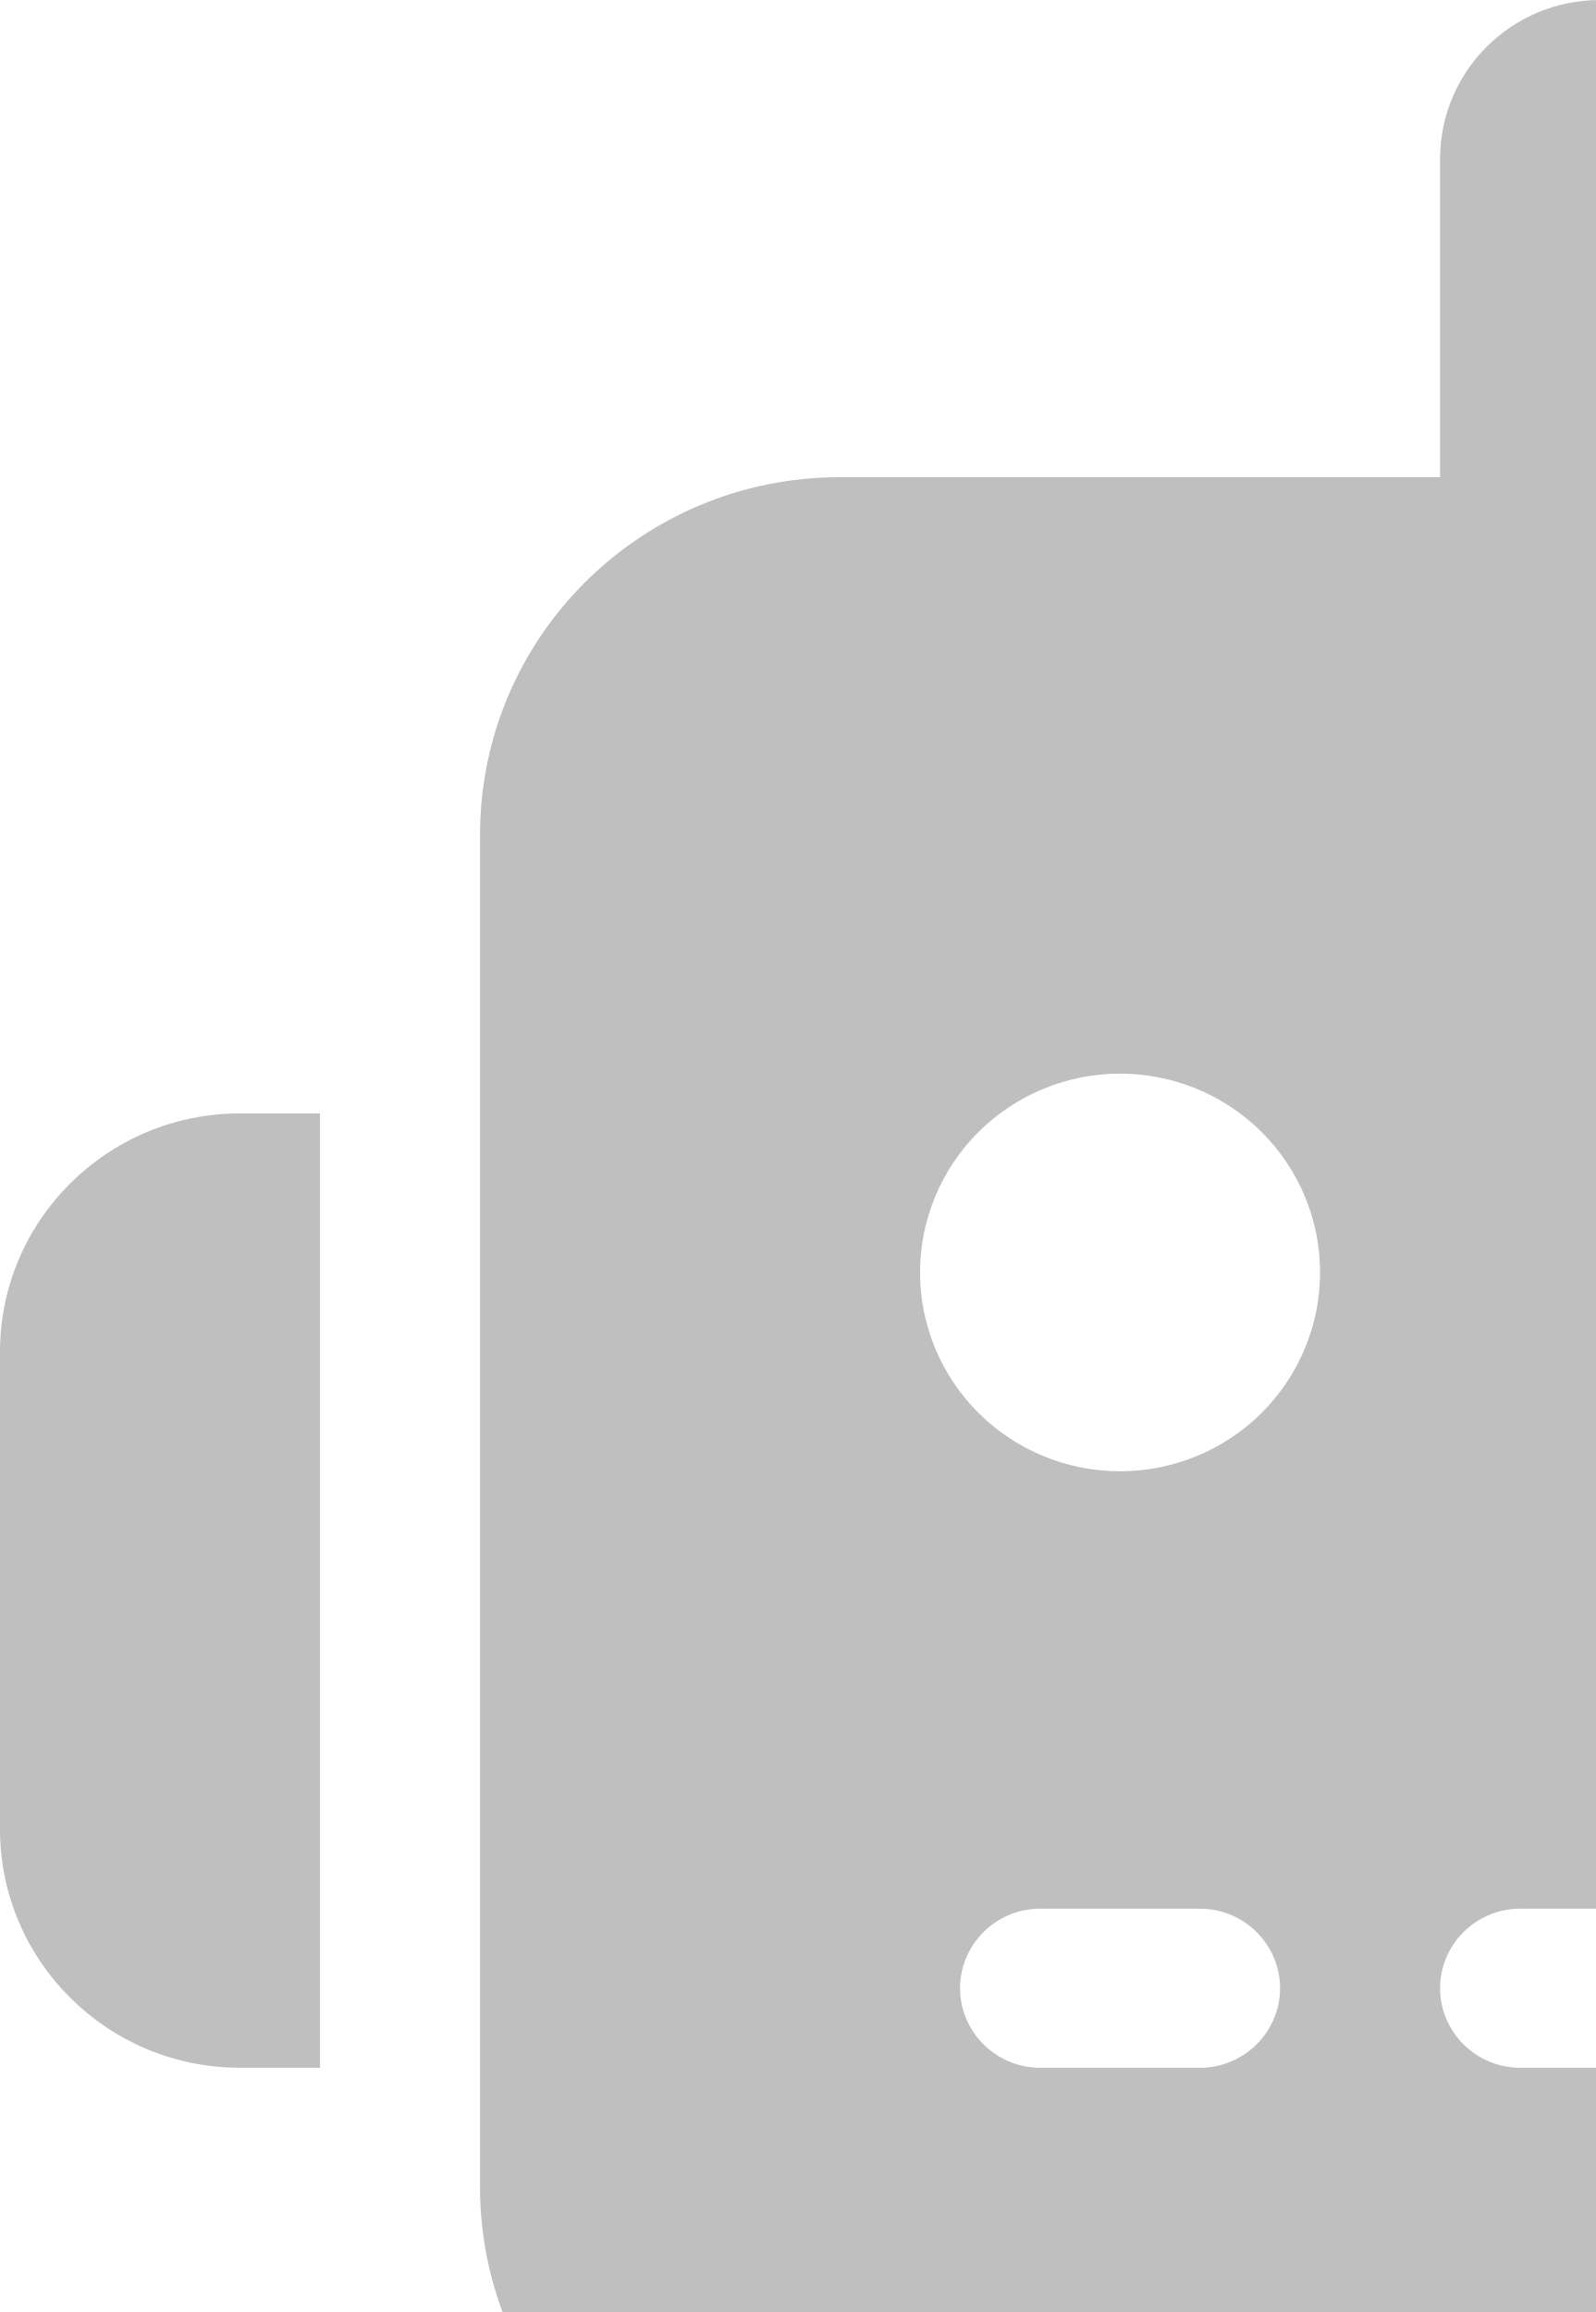
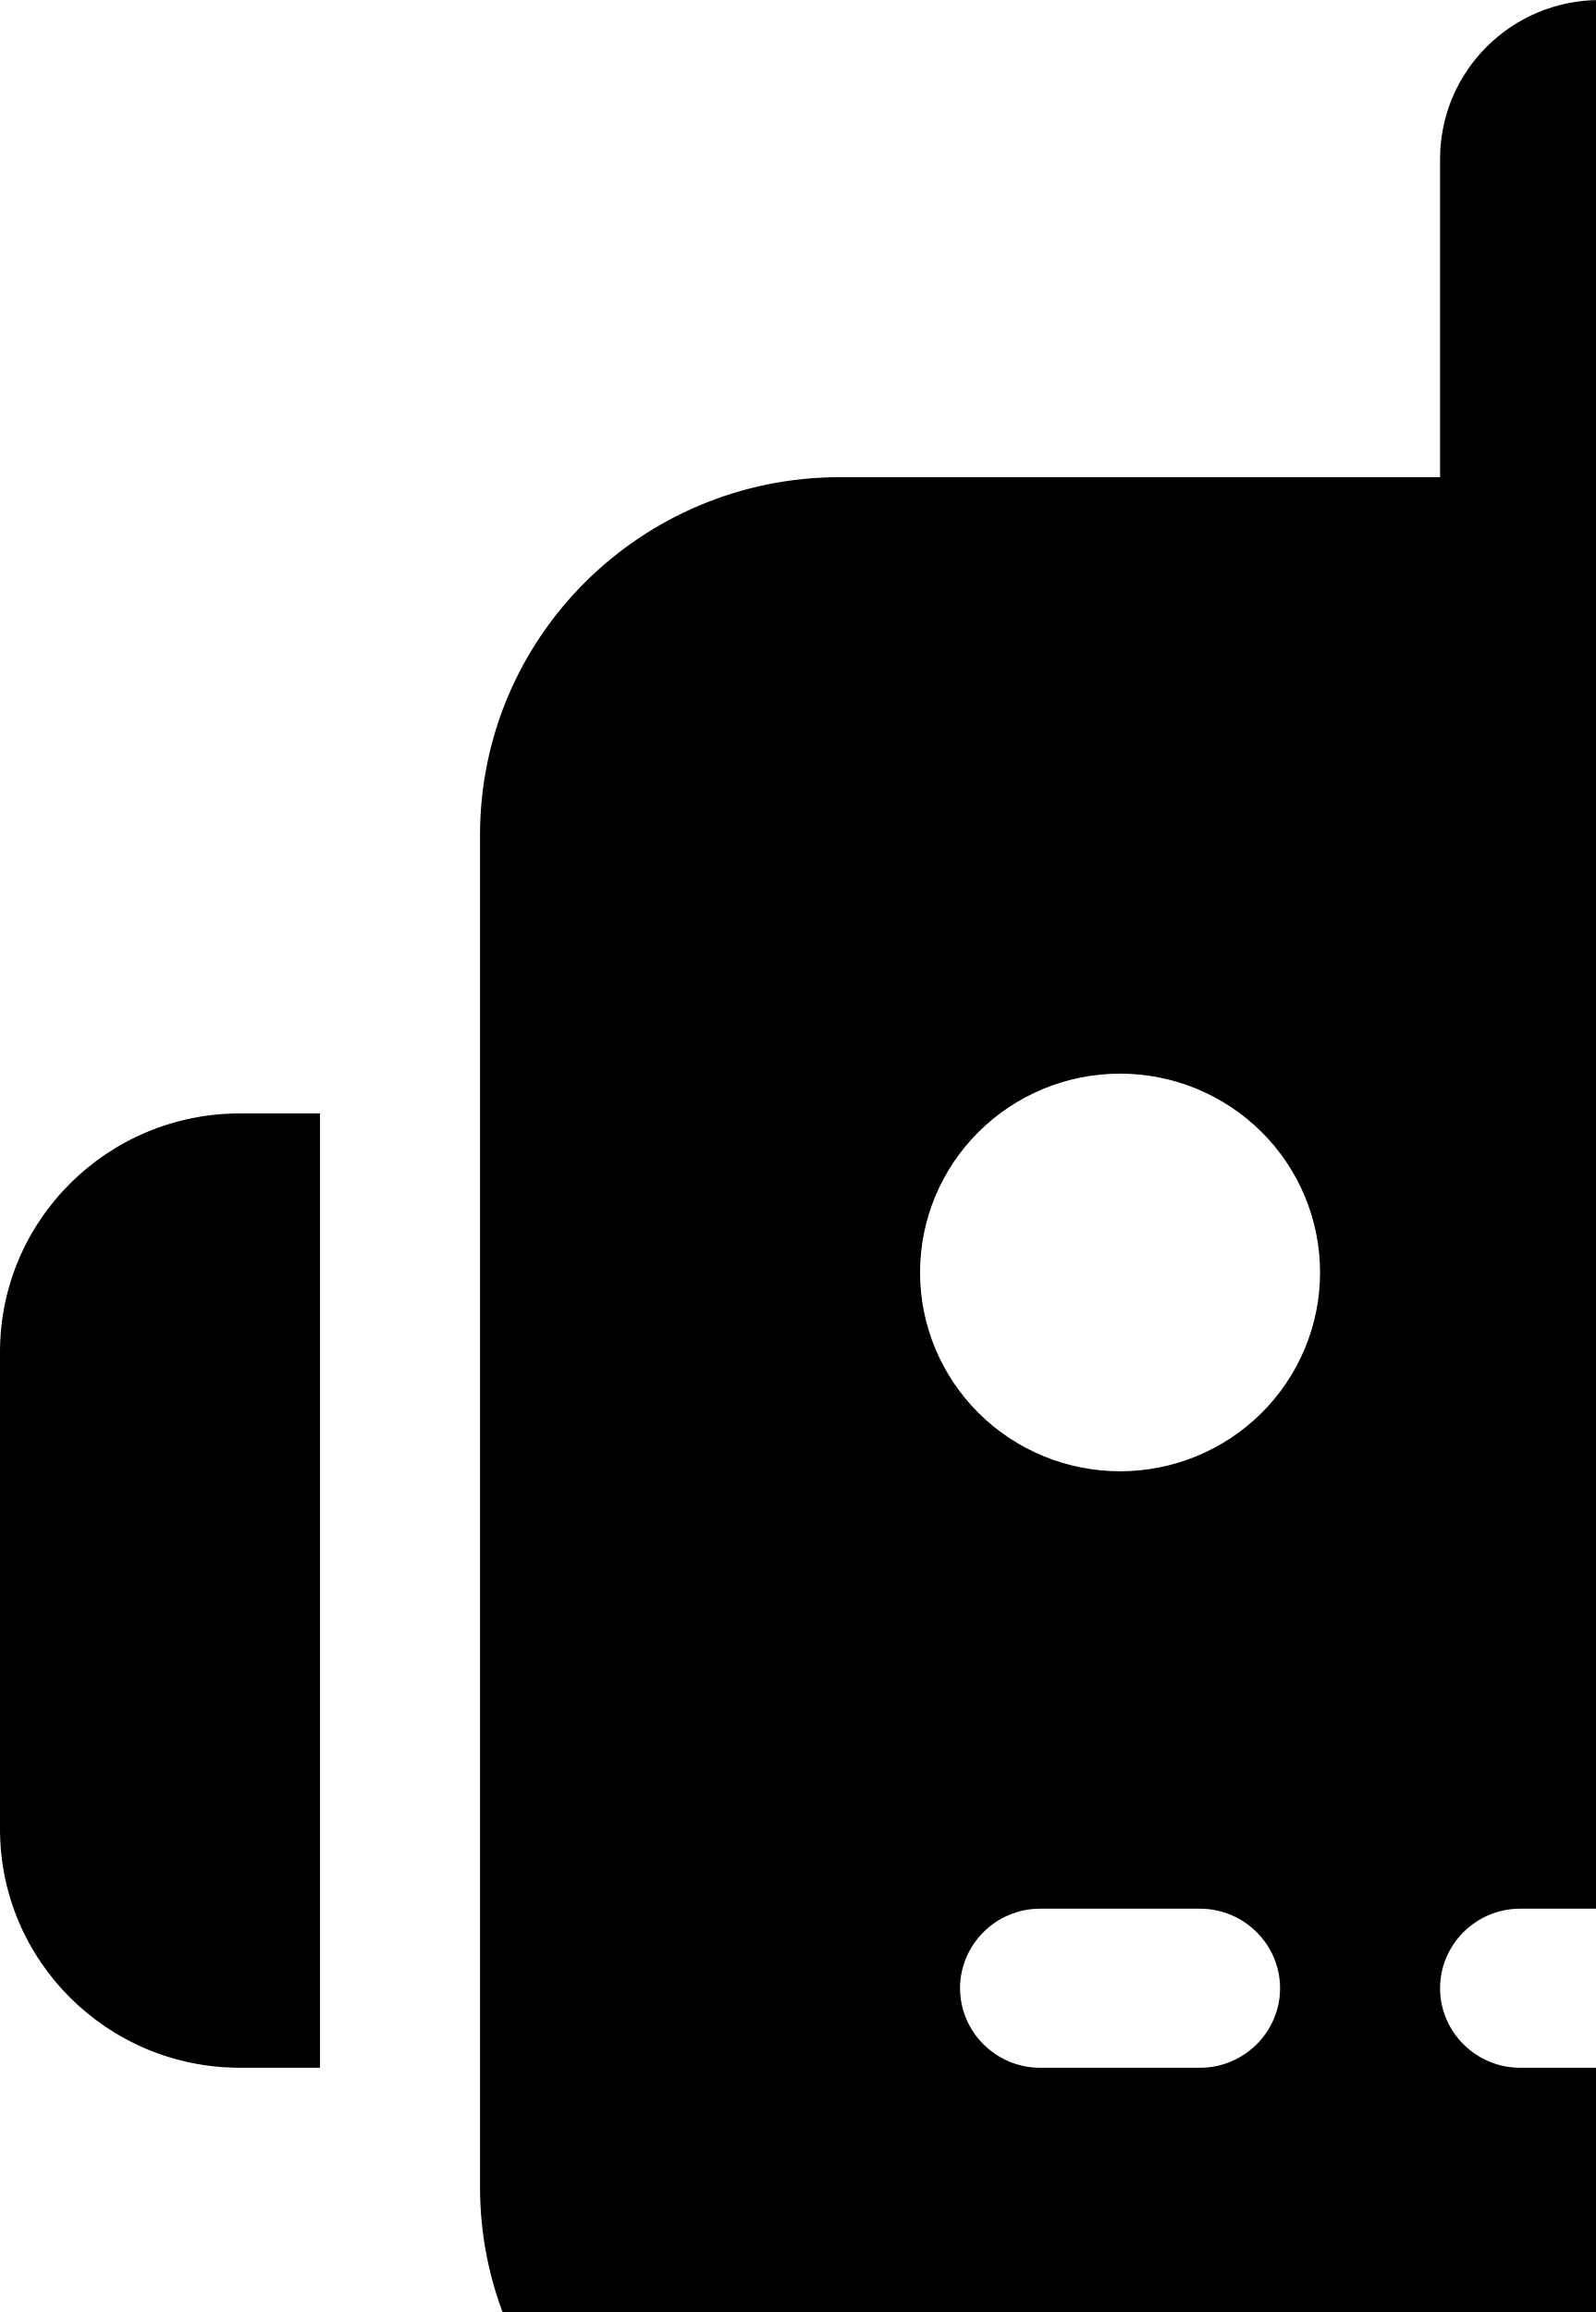
<svg xmlns="http://www.w3.org/2000/svg" width="185" height="268" viewBox="0 0 185 268" fill="none">
-   <path d="M185.5 0C195.76 0 204.05 8.239 204.05 18.438V55.312H273.612C296.684 55.312 315.35 73.865 315.35 96.797V253.516C315.35 276.447 296.684 295 273.612 295H97.388C74.316 295 55.65 276.447 55.65 253.516V96.797C55.65 73.865 74.316 55.312 97.388 55.312H166.95V18.438C166.95 8.239 175.24 0 185.5 0ZM120.575 221.25C115.474 221.25 111.3 225.398 111.3 230.469C111.3 235.539 115.474 239.688 120.575 239.688H139.125C144.226 239.688 148.4 235.539 148.4 230.469C148.4 225.398 144.226 221.25 139.125 221.25H120.575ZM176.225 221.25C171.124 221.25 166.95 225.398 166.95 230.469C166.95 235.539 171.124 239.688 176.225 239.688H194.775C199.876 239.688 204.05 235.539 204.05 230.469C204.05 225.398 199.876 221.25 194.775 221.25H176.225ZM231.875 221.25C226.774 221.25 222.6 225.398 222.6 230.469C222.6 235.539 226.774 239.688 231.875 239.688H250.425C255.526 239.688 259.7 235.539 259.7 230.469C259.7 225.398 255.526 221.25 250.425 221.25H231.875ZM153.037 147.5C153.037 141.388 150.595 135.526 146.246 131.203C141.898 126.881 136 124.453 129.85 124.453C123.7 124.453 117.802 126.881 113.454 131.203C109.105 135.526 106.662 141.388 106.662 147.5C106.662 153.612 109.105 159.474 113.454 163.797C117.802 168.119 123.7 170.547 129.85 170.547C136 170.547 141.898 168.119 146.246 163.797C150.595 159.474 153.037 153.612 153.037 147.5ZM241.15 170.547C247.3 170.547 253.198 168.119 257.546 163.797C261.895 159.474 264.337 153.612 264.337 147.5C264.337 141.388 261.895 135.526 257.546 131.203C253.198 126.881 247.3 124.453 241.15 124.453C235 124.453 229.102 126.881 224.754 131.203C220.405 135.526 217.962 141.388 217.962 147.5C217.962 153.612 220.405 159.474 224.754 163.797C229.102 168.119 235 170.547 241.15 170.547ZM27.825 129.062H37.1V239.688H27.825C12.463 239.688 0 227.3 0 212.031V156.719C0 141.45 12.463 129.062 27.825 129.062ZM343.175 129.062C358.537 129.062 371 141.45 371 156.719V212.031C371 227.3 358.537 239.688 343.175 239.688H333.9V129.062H343.175Z" fill="black" fill-opacity="0.25" />
+   <path d="M185.5 0C195.76 0 204.05 8.239 204.05 18.438V55.312H273.612C296.684 55.312 315.35 73.865 315.35 96.797V253.516C315.35 276.447 296.684 295 273.612 295H97.388C74.316 295 55.65 276.447 55.65 253.516V96.797C55.65 73.865 74.316 55.312 97.388 55.312H166.95V18.438C166.95 8.239 175.24 0 185.5 0ZM120.575 221.25C115.474 221.25 111.3 225.398 111.3 230.469C111.3 235.539 115.474 239.688 120.575 239.688H139.125C144.226 239.688 148.4 235.539 148.4 230.469C148.4 225.398 144.226 221.25 139.125 221.25H120.575ZM176.225 221.25C171.124 221.25 166.95 225.398 166.95 230.469C166.95 235.539 171.124 239.688 176.225 239.688H194.775C199.876 239.688 204.05 235.539 204.05 230.469C204.05 225.398 199.876 221.25 194.775 221.25H176.225ZM231.875 221.25C226.774 221.25 222.6 225.398 222.6 230.469C222.6 235.539 226.774 239.688 231.875 239.688H250.425C255.526 239.688 259.7 235.539 259.7 230.469C259.7 225.398 255.526 221.25 250.425 221.25H231.875ZM153.037 147.5C153.037 141.388 150.595 135.526 146.246 131.203C141.898 126.881 136 124.453 129.85 124.453C123.7 124.453 117.802 126.881 113.454 131.203C109.105 135.526 106.662 141.388 106.662 147.5C106.662 153.612 109.105 159.474 113.454 163.797C117.802 168.119 123.7 170.547 129.85 170.547C136 170.547 141.898 168.119 146.246 163.797C150.595 159.474 153.037 153.612 153.037 147.5ZM241.15 170.547C247.3 170.547 253.198 168.119 257.546 163.797C261.895 159.474 264.337 153.612 264.337 147.5C264.337 141.388 261.895 135.526 257.546 131.203C253.198 126.881 247.3 124.453 241.15 124.453C235 124.453 229.102 126.881 224.754 131.203C220.405 135.526 217.962 141.388 217.962 147.5C217.962 153.612 220.405 159.474 224.754 163.797C229.102 168.119 235 170.547 241.15 170.547ZM27.825 129.062H37.1V239.688H27.825C12.463 239.688 0 227.3 0 212.031V156.719C0 141.45 12.463 129.062 27.825 129.062ZM343.175 129.062C358.537 129.062 371 141.45 371 156.719V212.031C371 227.3 358.537 239.688 343.175 239.688H333.9V129.062H343.175Z" fill="black" fillOpacity="0.25" />
</svg>
